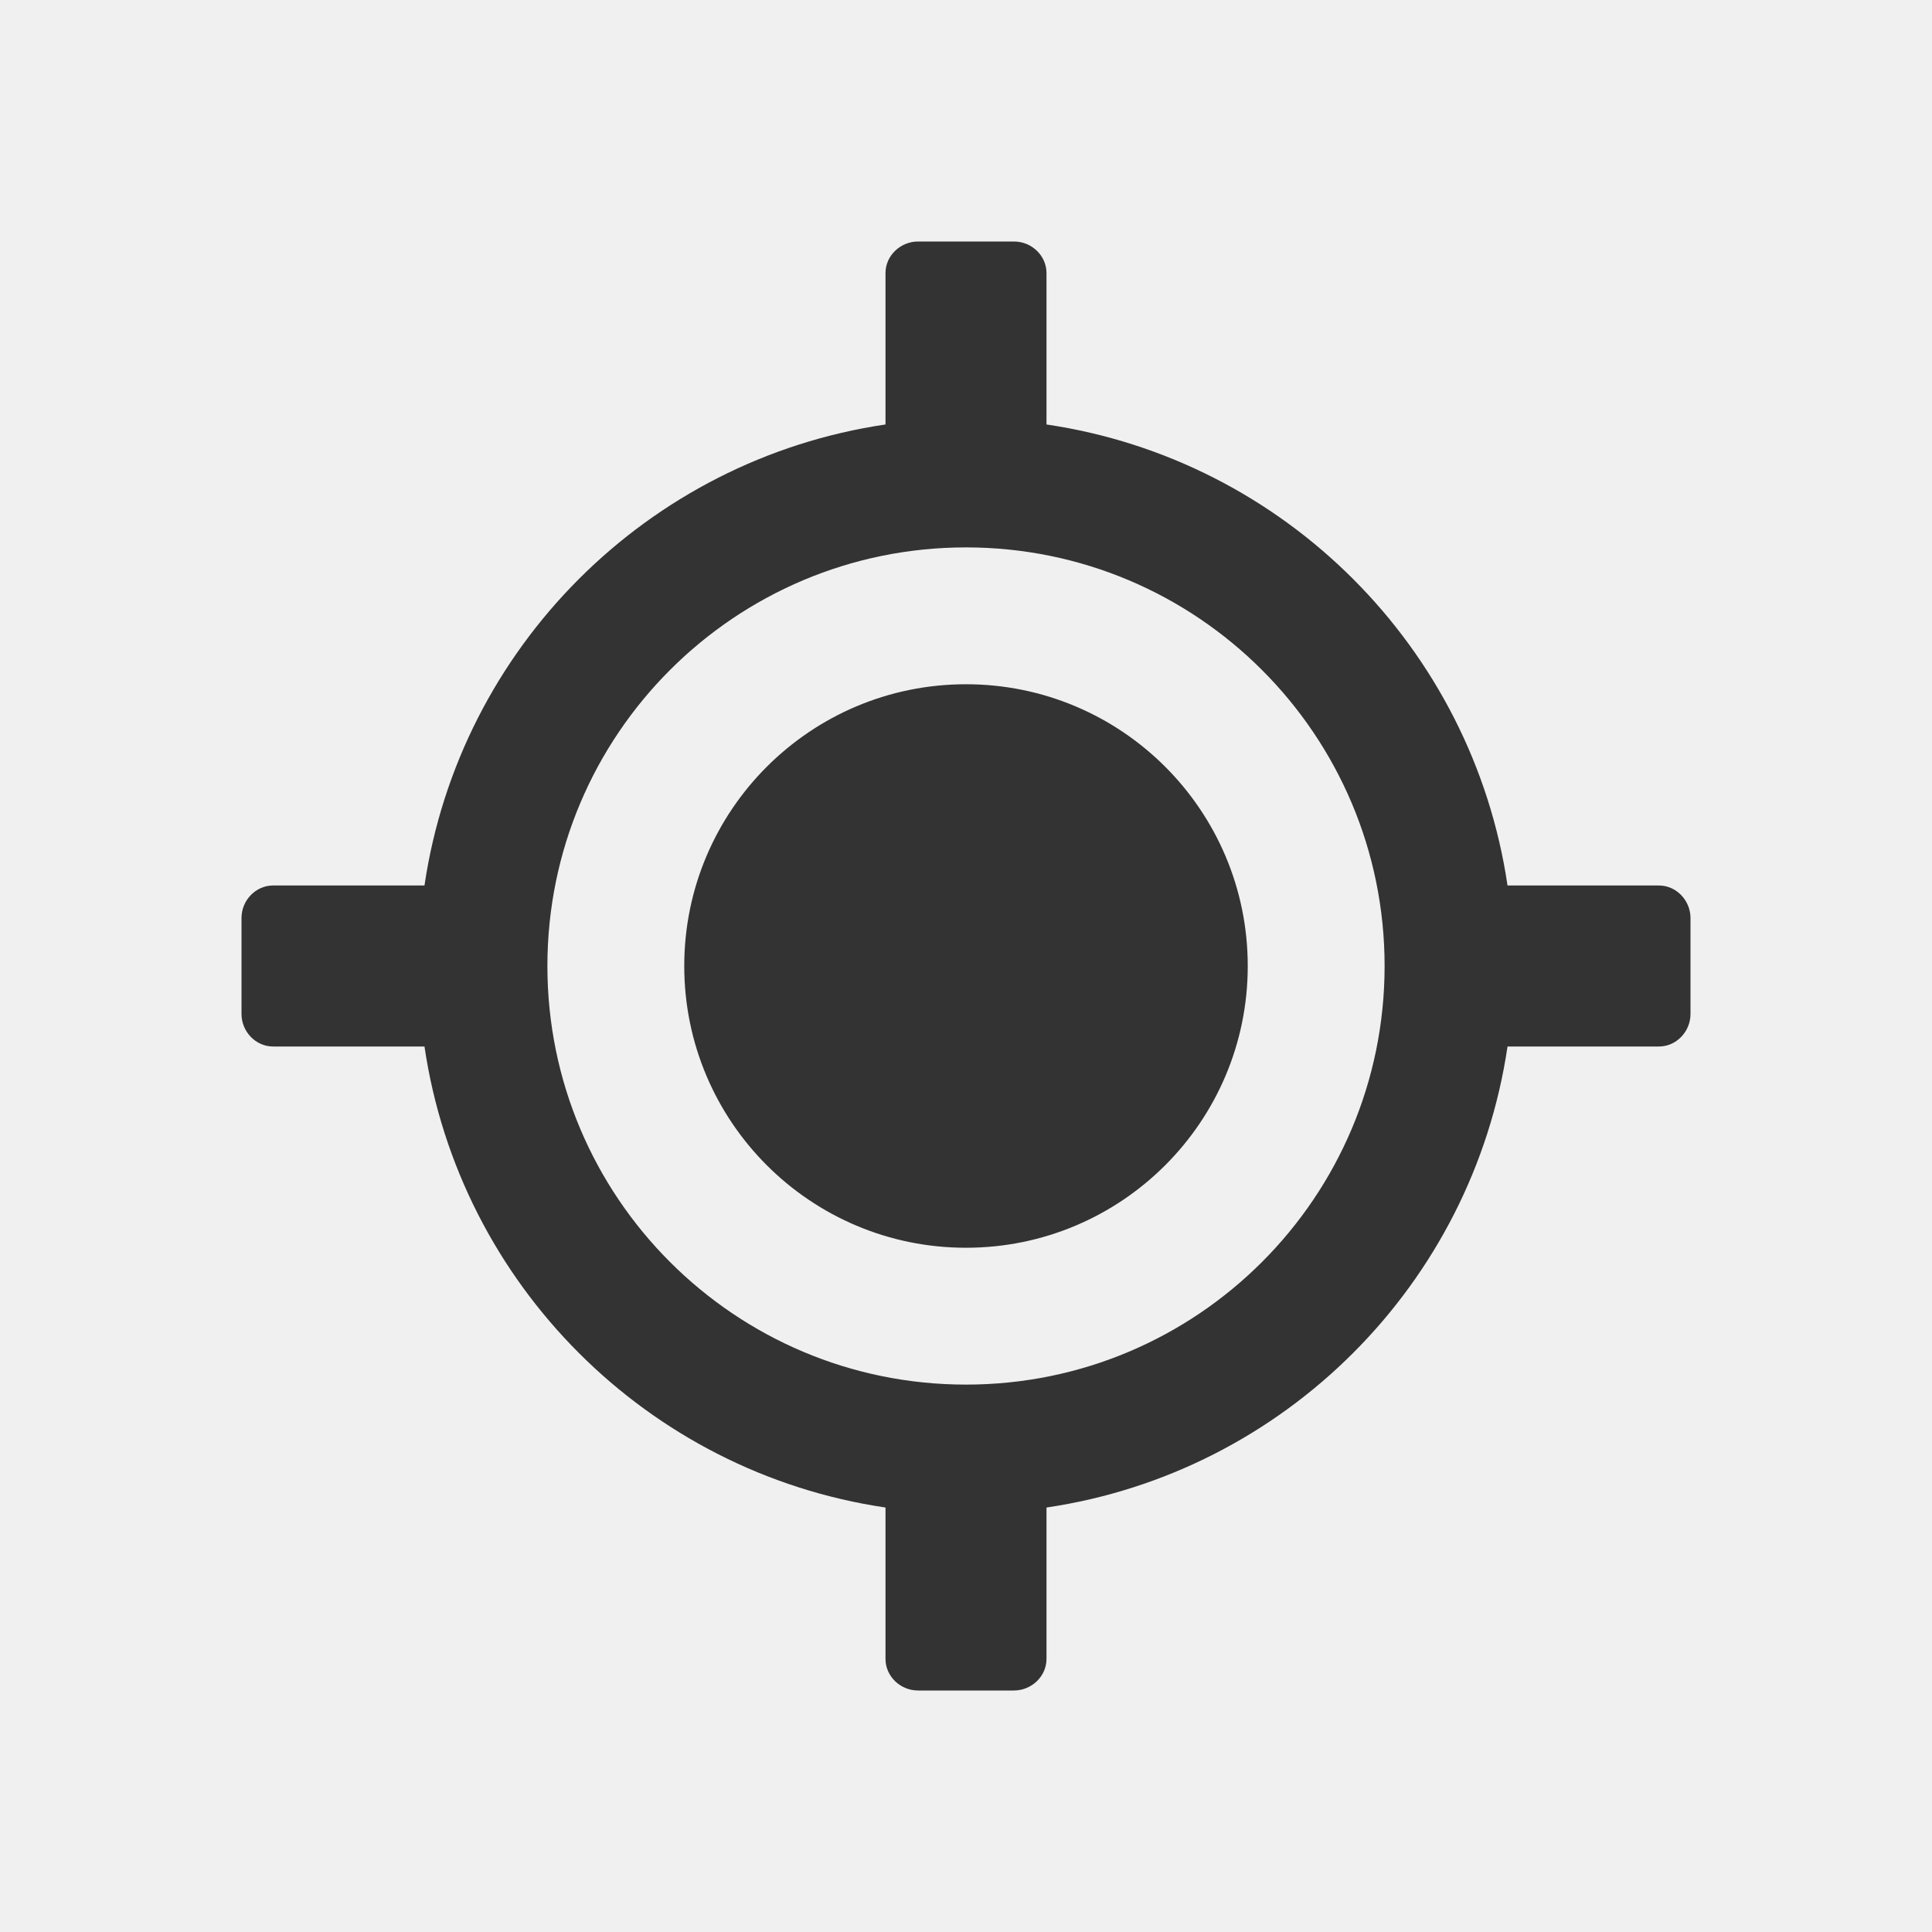
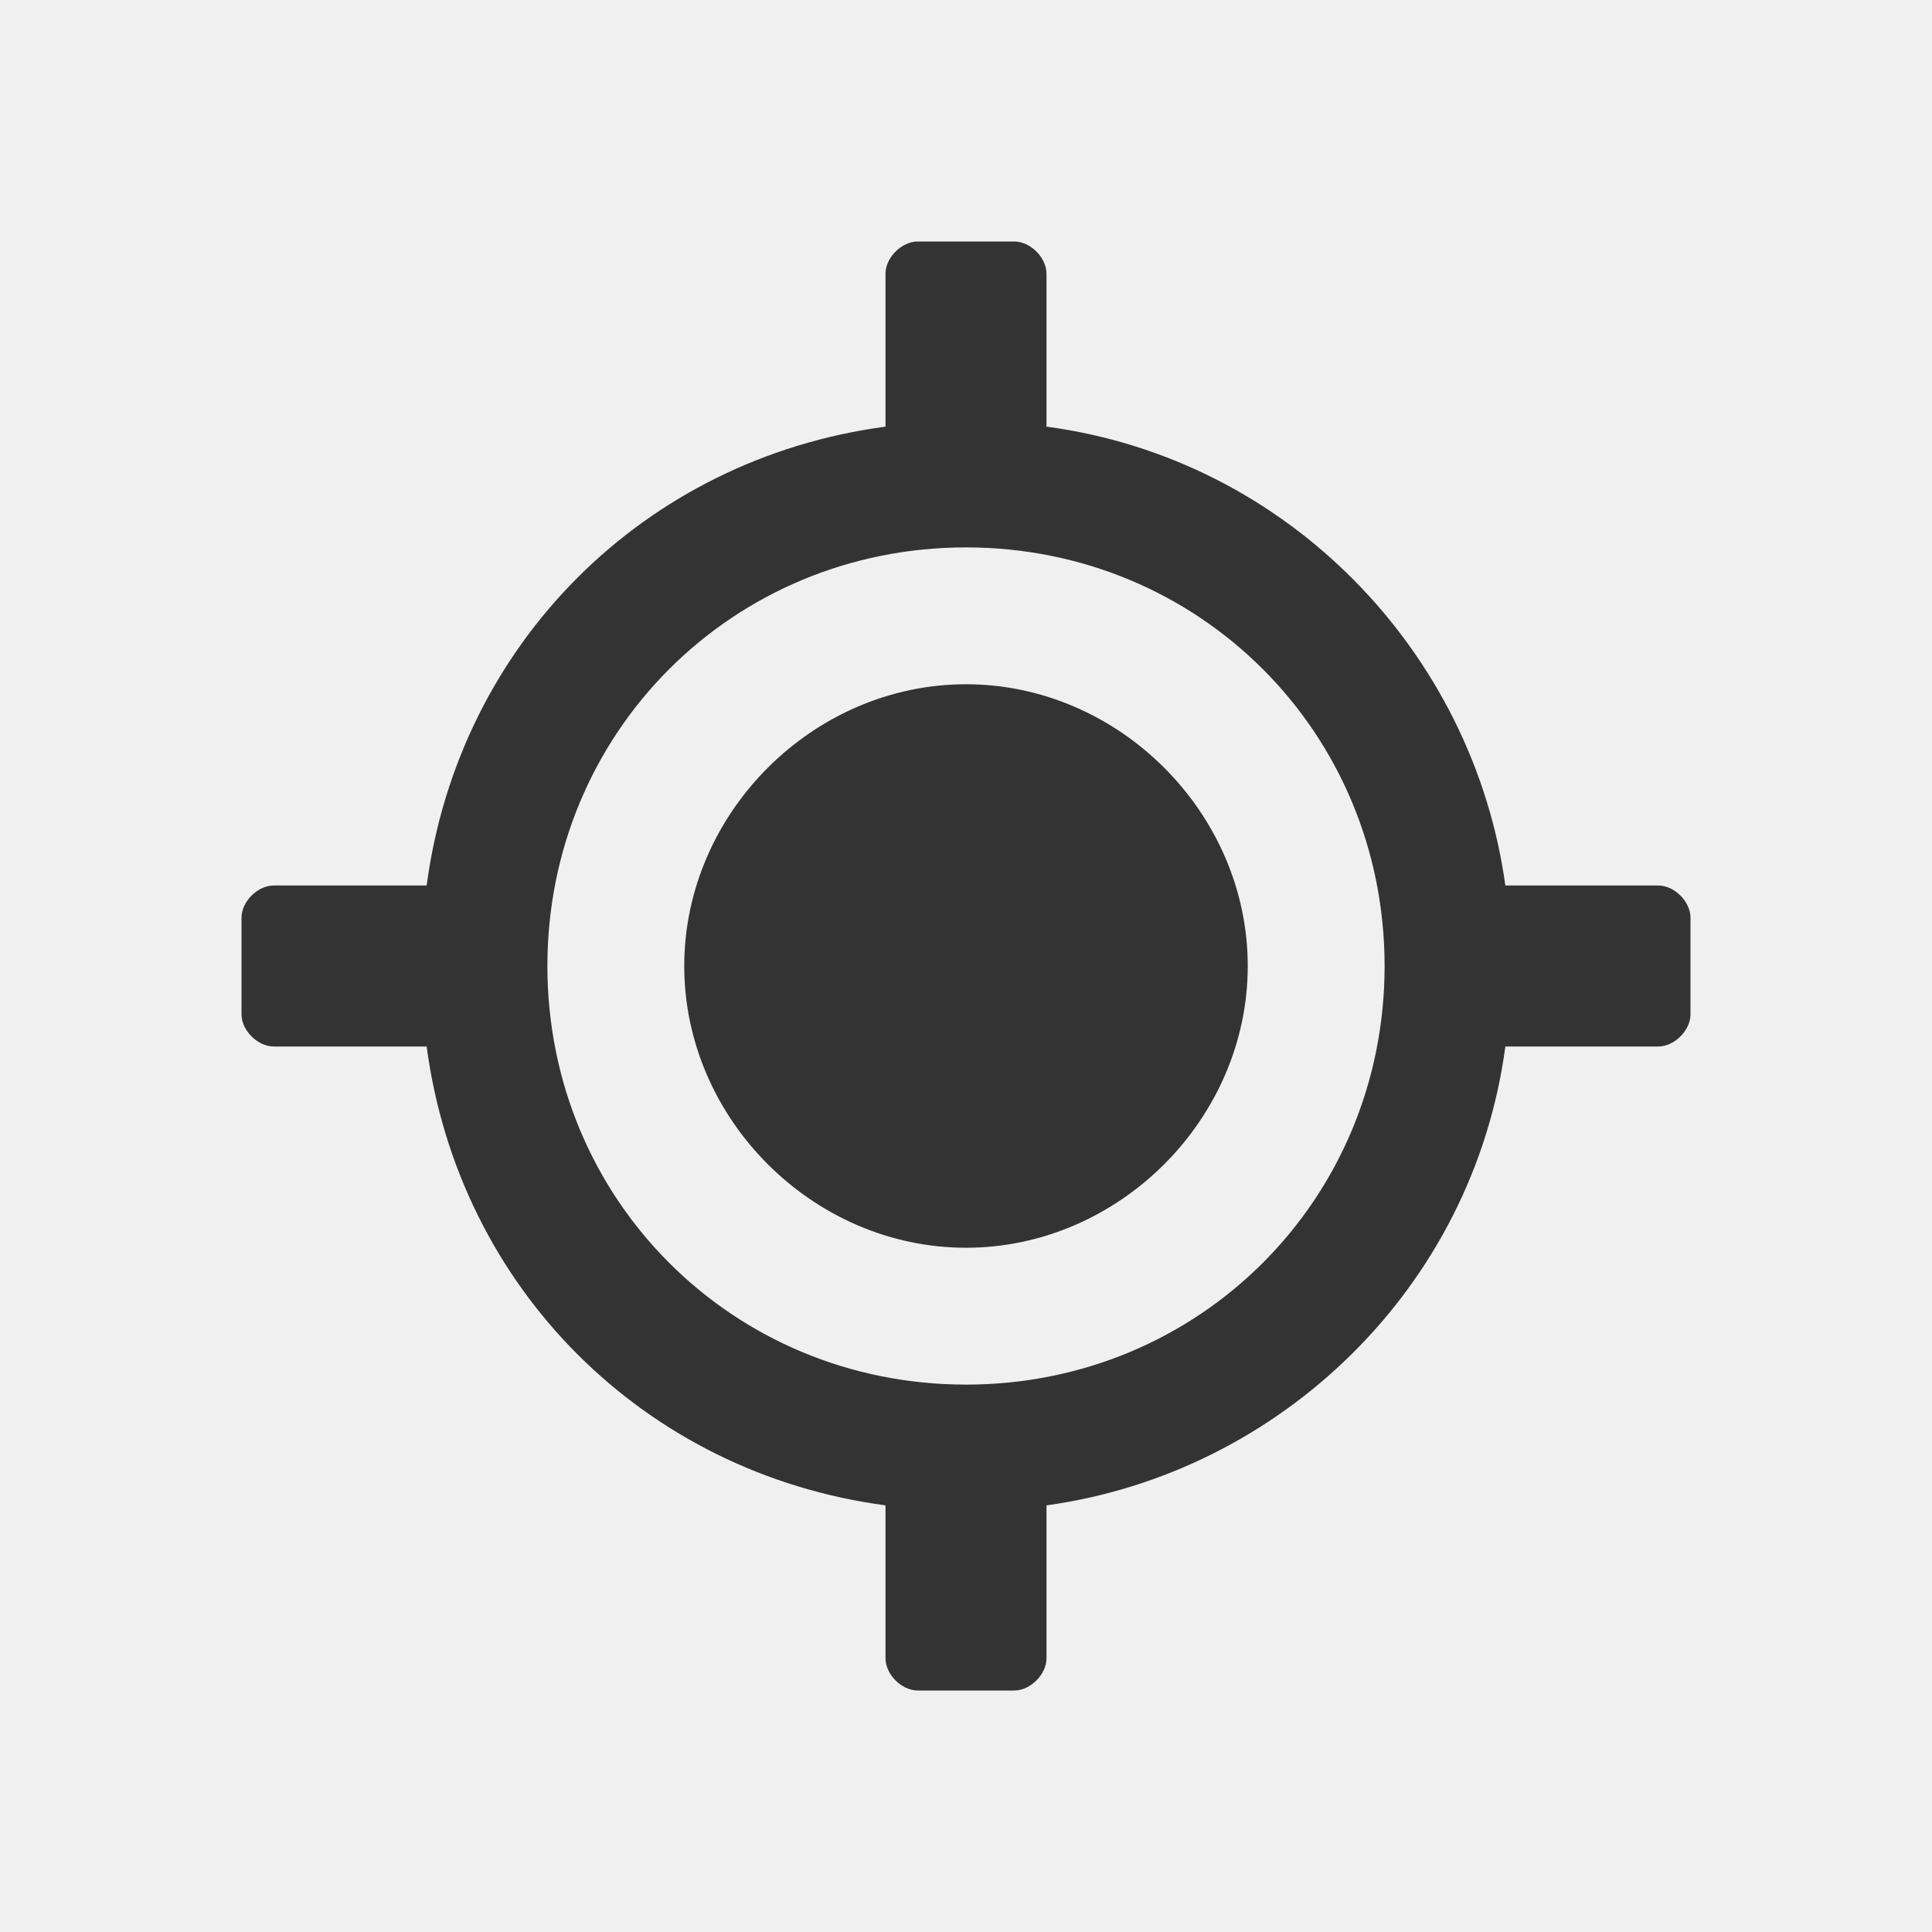
- <svg xmlns="http://www.w3.org/2000/svg" xmlns:xlink="http://www.w3.org/1999/xlink" width="24px" height="24px" viewBox="0 0 24 24" version="1.1">
-   <defs>
-     <path d="M11,18.727 C8.045,18.291 5.709,15.955 5.273,13 L3.392,13 C3.176,13 3,12.815 3,12.595 L3,11.405 C3,11.181 3.179,11 3.392,11 L5.273,11 C5.709,8.045 8.045,5.709 11,5.273 L11,3.392 C11,3.176 11.185,3 11.405,3 L12.595,3 C12.819,3 13,3.179 13,3.392 L13,5.273 C15.955,5.709 18.291,8.045 18.727,11 L20.608,11 C20.824,11 21,11.185 21,11.405 L21,12.595 C21,12.819 20.821,13 20.608,13 L18.727,13 C18.291,15.955 15.955,18.291 13,18.727 L13,20.608 C13,20.824 12.815,21 12.595,21 L11.405,21 C11.181,21 11,20.821 11,20.608 L11,18.727 Z M12,17.2 C14.872,17.2 17.2,14.872 17.2,12 C17.2,9.128 14.872,6.8 12,6.8 C9.128,6.8 6.8,9.128 6.8,12 C6.8,14.872 9.128,17.2 12,17.2 Z M12,15.5 C10.067,15.5 8.5,13.933 8.5,12 C8.5,10.067 10.067,8.5 12,8.5 C13.933,8.5 15.5,10.067 15.5,12 C15.5,13.933 13.933,15.5 12,15.5 Z" id="path-1" />
-   </defs>
-   <g id="2.-Core" stroke="none" stroke-width="1" fill="none" fill-rule="evenodd">
-     <g id="Core/Icons" transform="translate(-750, -160)">
-       <g id="Zoom" transform="translate(670, 120)">
-         <g id="Icon/zoom/location-a01" transform="translate(80, 40)">
-           <mask id="mask-2" fill="white">
-             <use xlink:href="#path-1" />
-           </mask>
-           <use id="Icon" fill="#333333" fill-rule="nonzero" xlink:href="#path-1" />
-         </g>
-       </g>
-     </g>
-   </g>
+ <svg xmlns="http://www.w3.org/2000/svg" fill="#333333" height="24" width="24" viewBox="0 0 24 24">
+   <path d="M11,18.7C8,18.3,5.7,16,5.3,13H3.4C3.2,13,3,12.8,3,12.6v-1.2C3,11.2,3.2,11,3.4,11h1.9C5.7,8,8,5.7,11,5.3V3.4C11,3.2,11.2,3,11.4,3h1.2C12.8,3,13,3.2,13,3.4v1.9c3,0.4,5.3,2.8,5.7,5.7h1.9c0.2,0,0.4,0.2,0.4,0.4v1.2c0,0.2-0.2,0.4-0.4,0.4h-1.9c-0.4,3-2.8,5.3-5.7,5.7v1.9c0,0.2-0.2,0.4-0.4,0.4h-1.2c-0.2,0-0.4-0.2-0.4-0.4V18.7z M12,17.2c2.9,0,5.2-2.3,5.2-5.2S14.9,6.8,12,6.8S6.8,9.1,6.8,12S9.1,17.2,12,17.2z M12,15.5c-1.9,0-3.5-1.6-3.5-3.5s1.6-3.5,3.5-3.5s3.5,1.6,3.5,3.5S13.9,15.5,12,15.5z" />
</svg>
